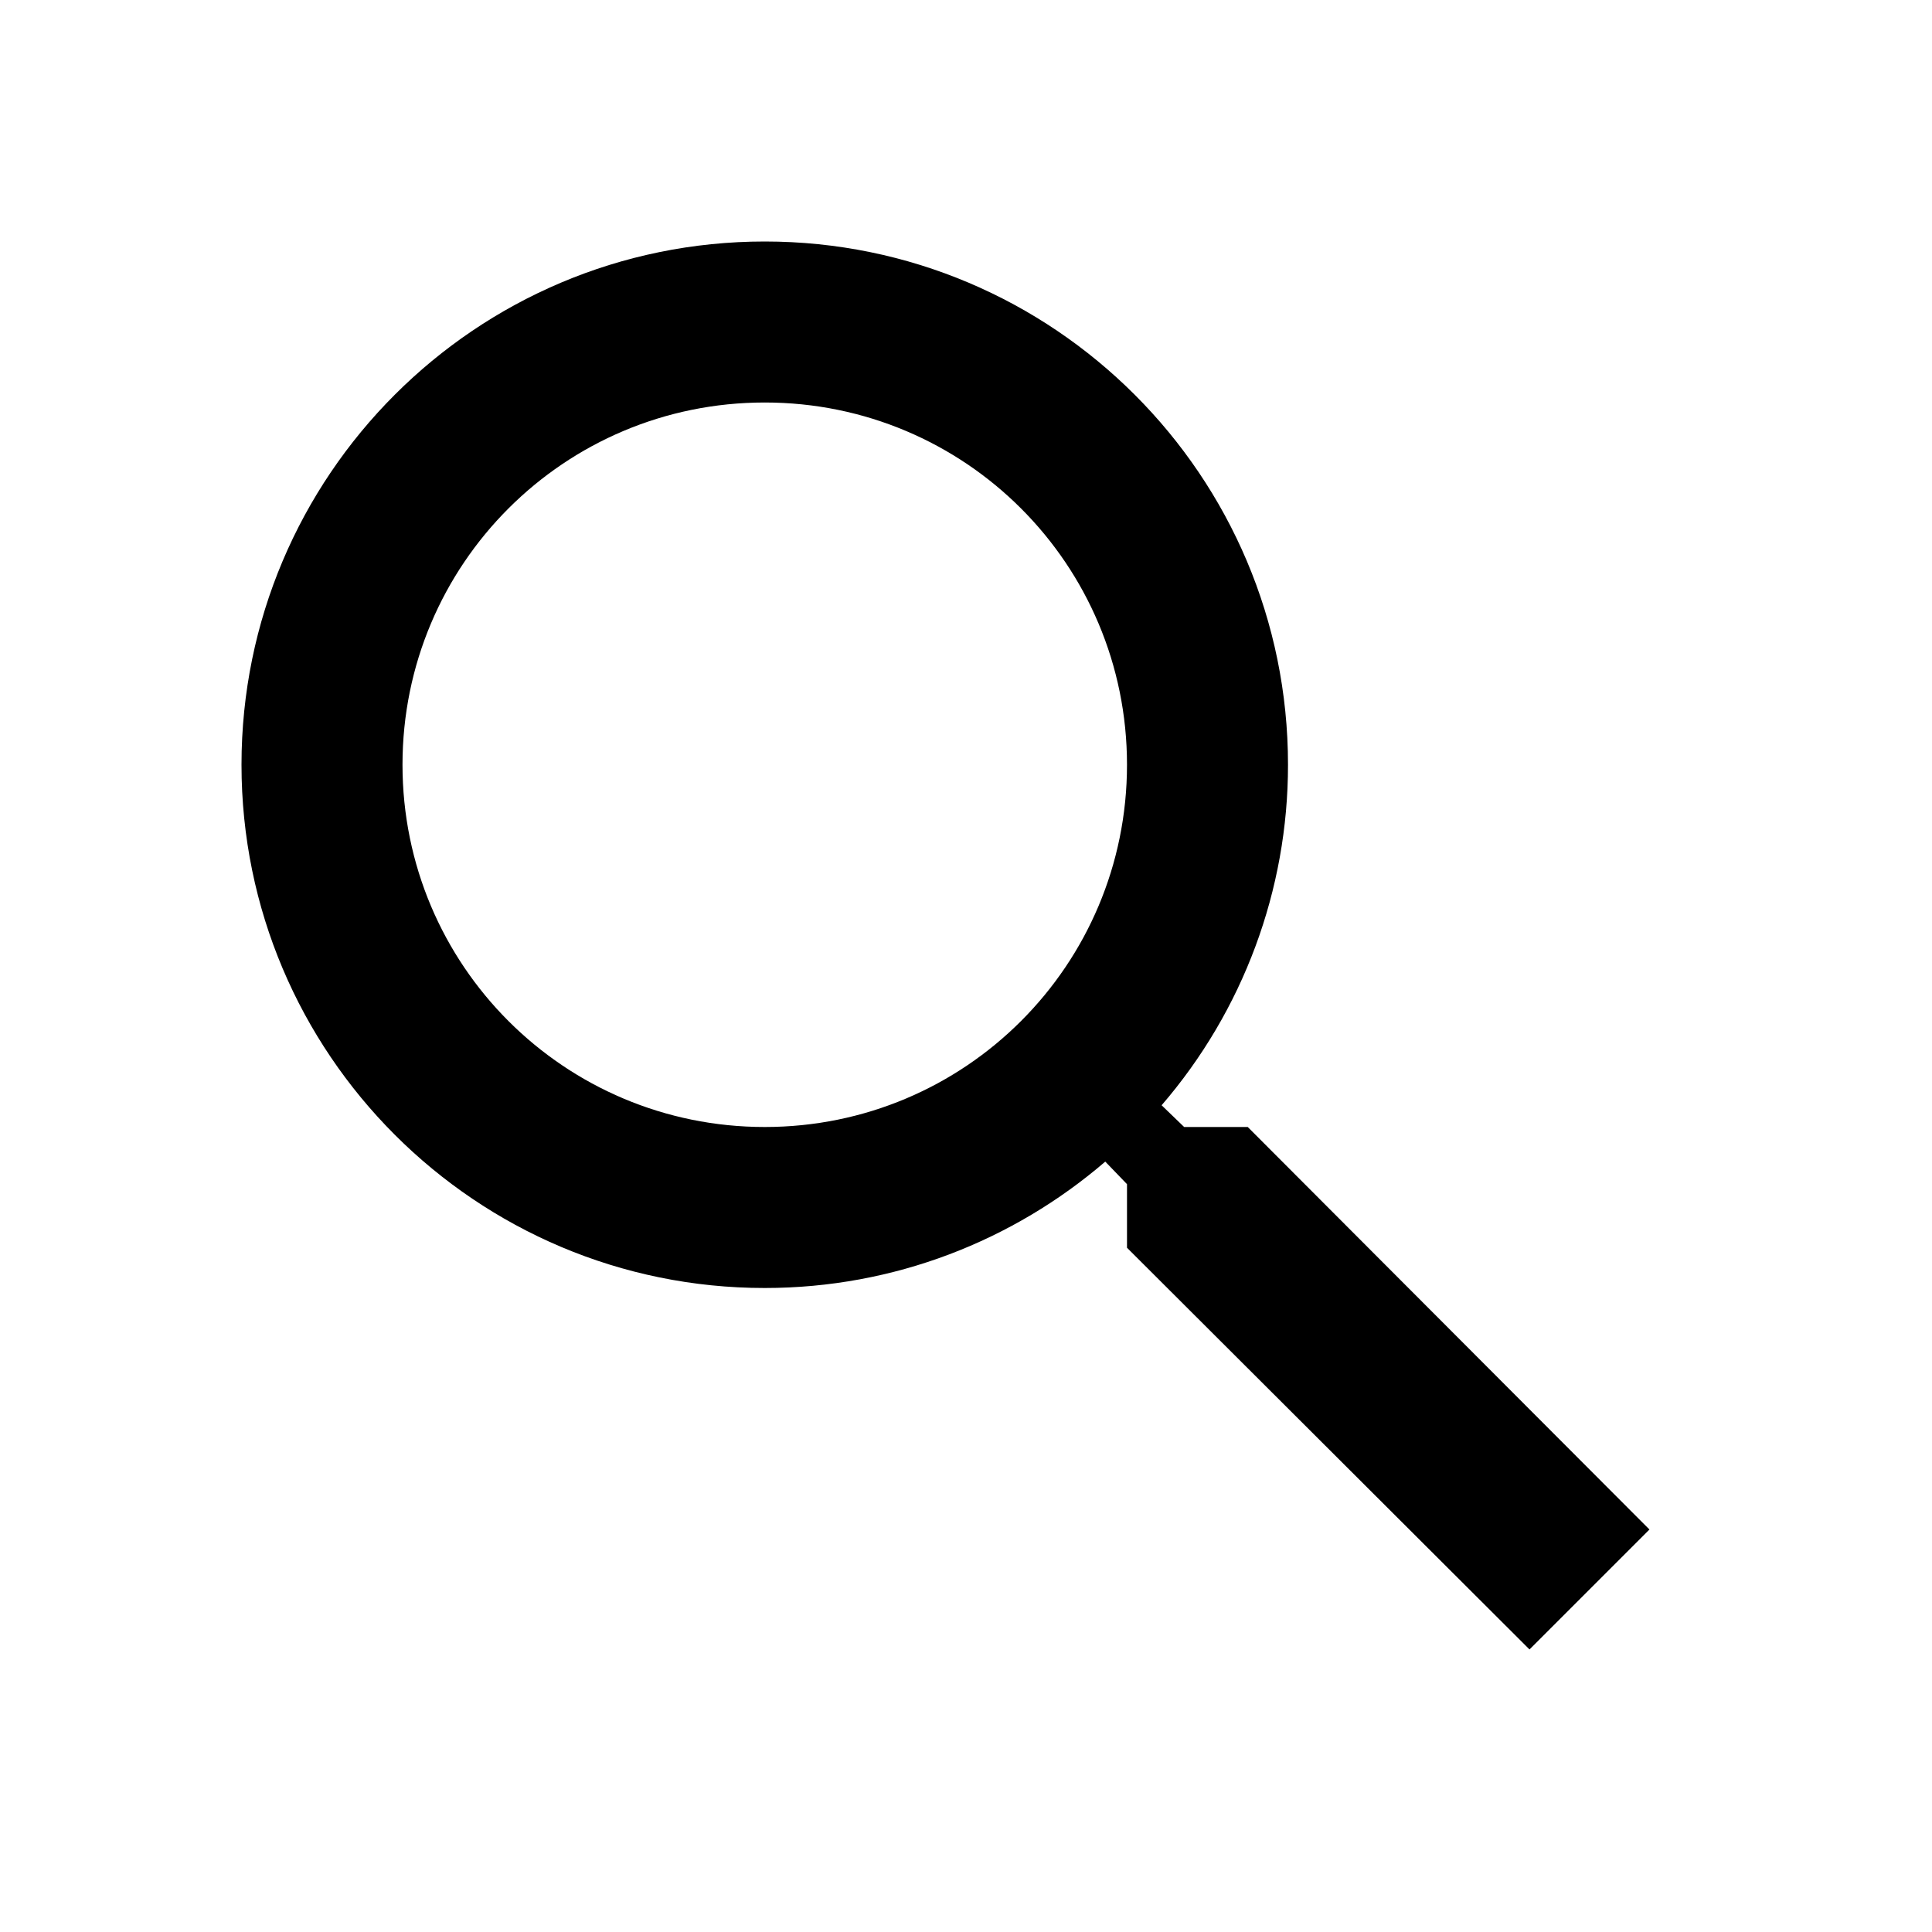
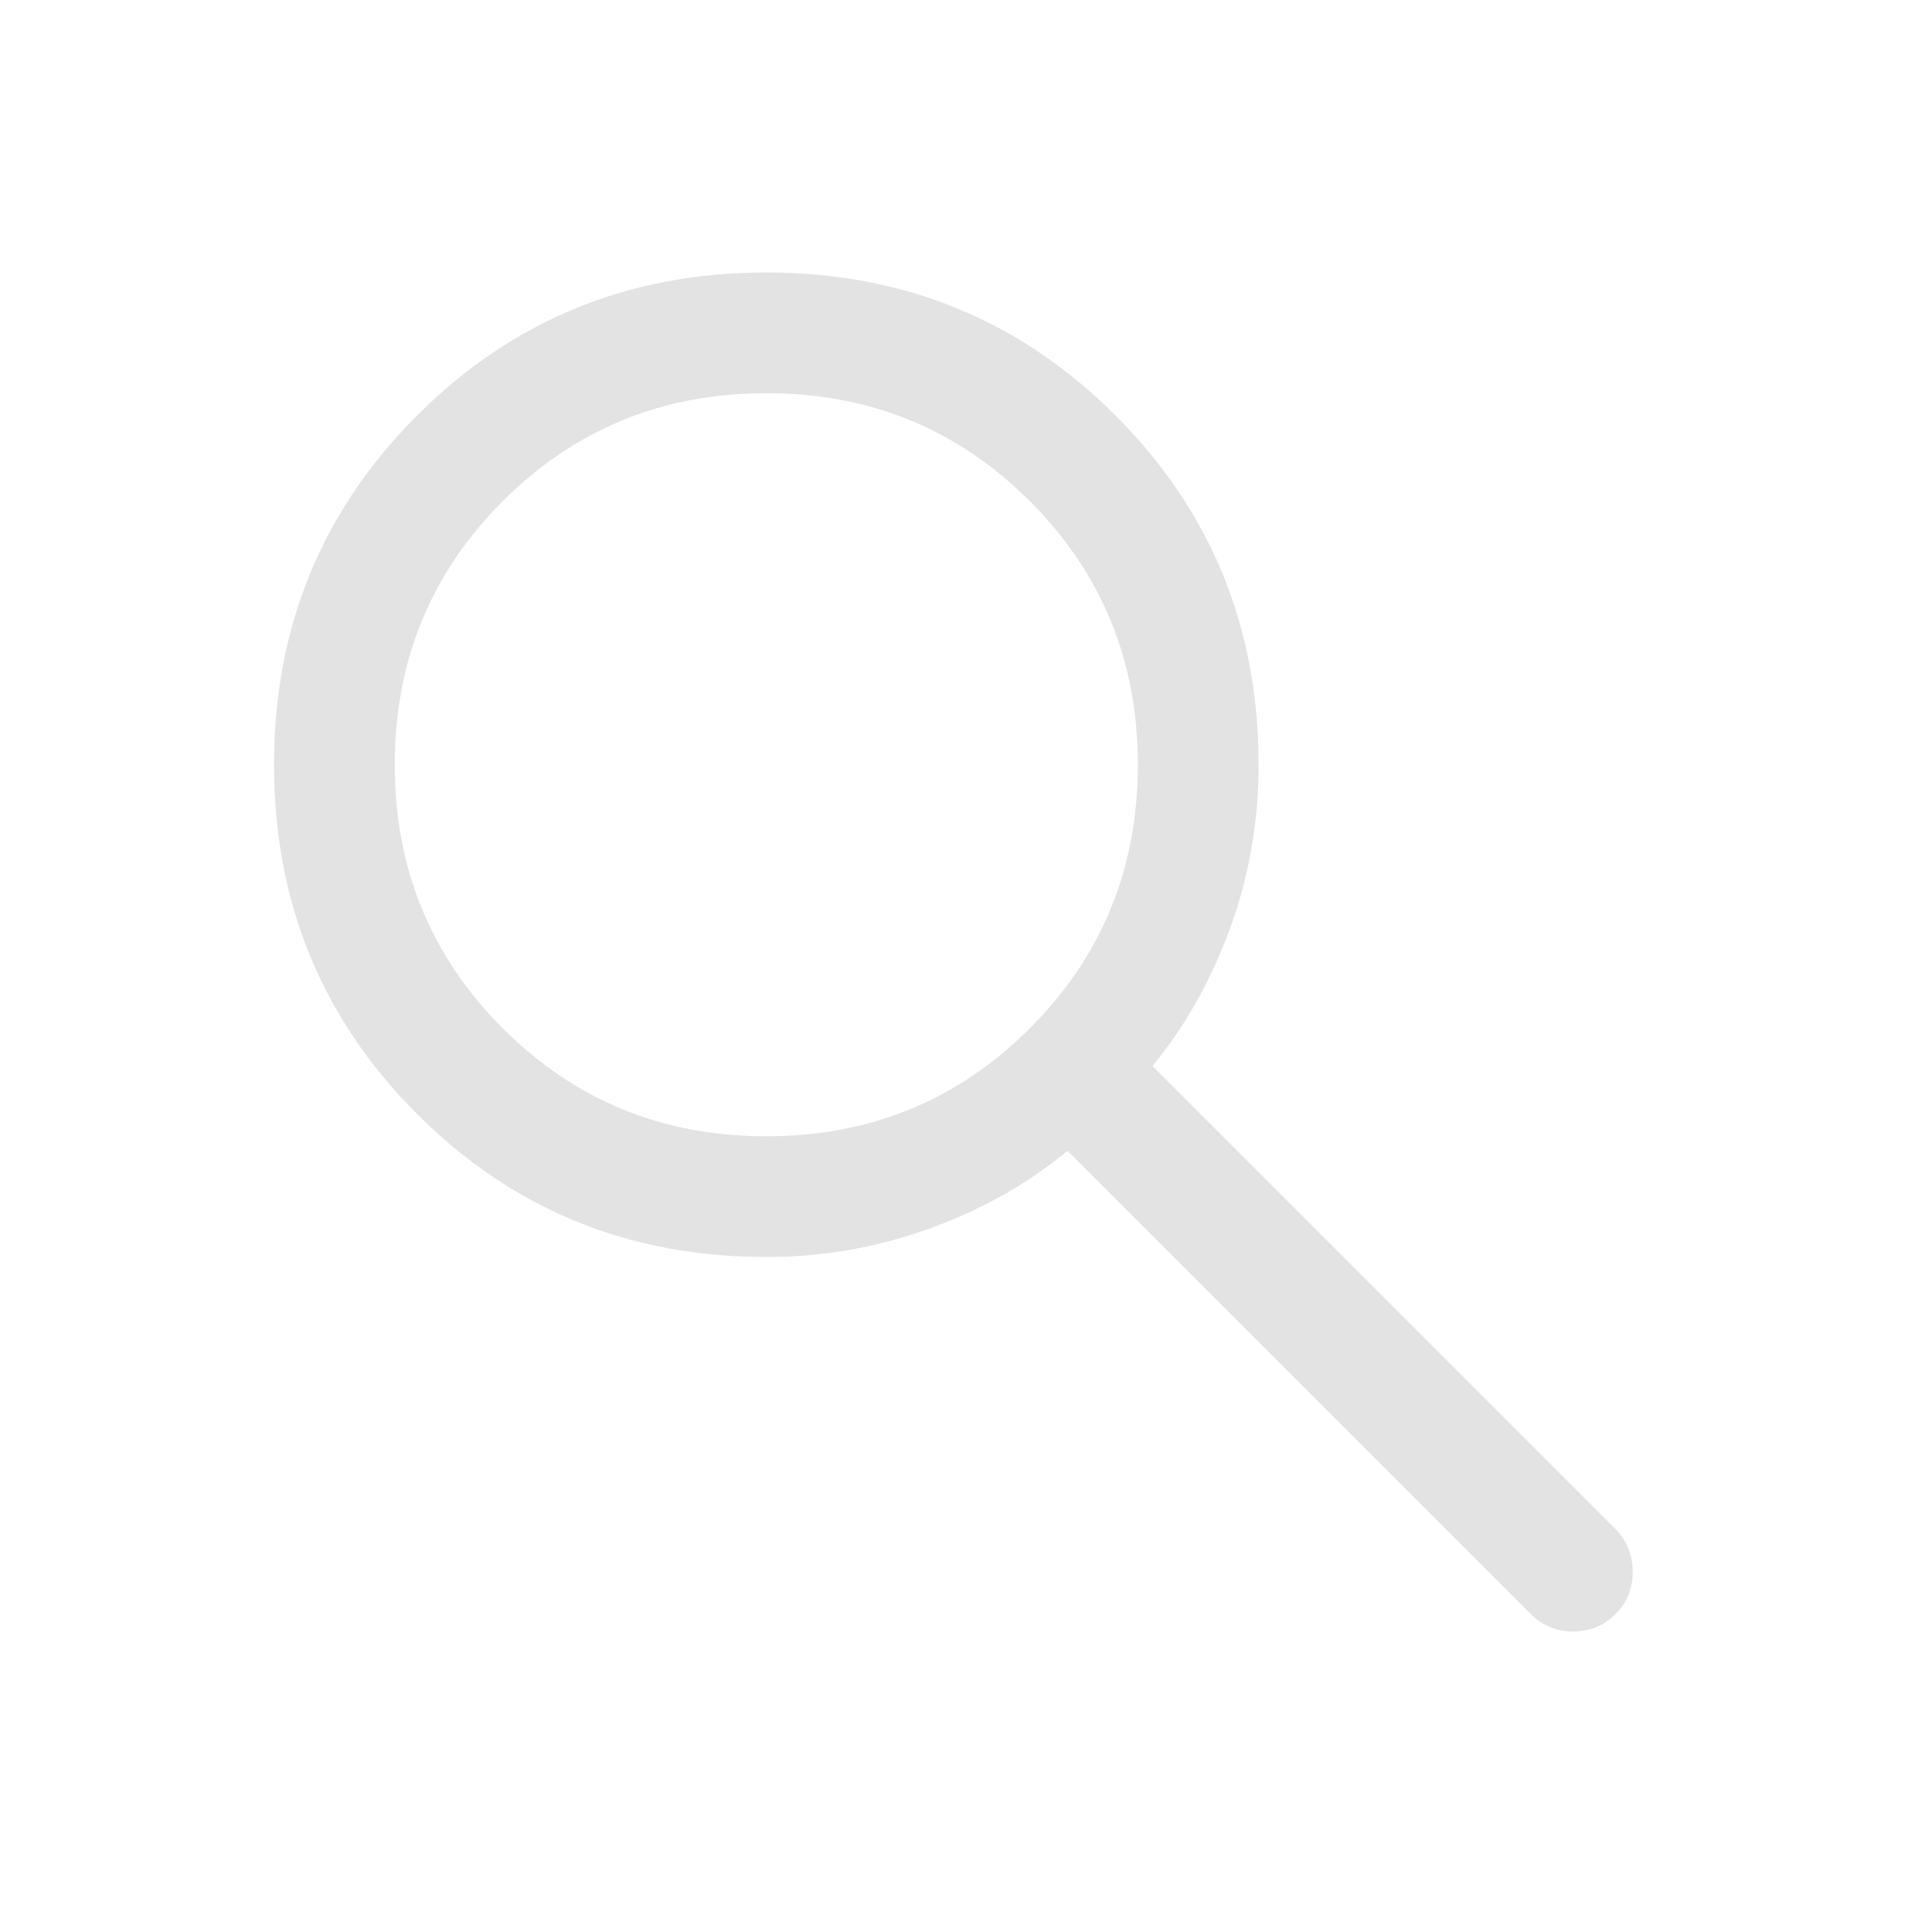
- <svg xmlns="http://www.w3.org/2000/svg" viewBox="0 0 24 24" fill="#000000">
-   <path d="M15.5 14h-.79l-.28-.27A6.471 6.471 0 0 0 16 9.5 6.5 6.5 0 1 0 9.5 16c1.61 0 3.09-.59 4.23-1.57l.27.28v.79l5 4.99L20.49 19l-4.99-5zm-6 0C7.01 14 5 11.99 5 9.5S7.01 5 9.5 5 14 7.01 14 9.5 11.99 14 9.5 14z" />
+ <svg xmlns="http://www.w3.org/2000/svg" height="24px" viewBox="0 -960 960 960" width="24px" fill="#e3e3e3">
+   <path d="M380.77-335.39q-102.46 0-173.54-71.07-71.07-71.08-71.07-173.54t71.07-173.54q71.08-71.07 173.54-71.07t173.54 71.07q71.07 71.08 71.07 173.54 0 42.85-14.38 81.85-14.39 39-38.39 67.84l230.16 230.16q8.31 8.3 8.5 20.88.19 12.58-8.5 21.27t-21.08 8.69q-12.38 0-21.07-8.69L530.46-388.16q-30 24.77-69 38.77-39 14-80.69 14Zm0-59.99q77.31 0 130.96-53.66 53.66-53.65 53.66-130.96t-53.66-130.96q-53.65-53.66-130.96-53.66t-130.96 53.66Q196.15-657.31 196.15-580t53.66 130.96q53.65 53.66 130.96 53.66Z" />
</svg>
